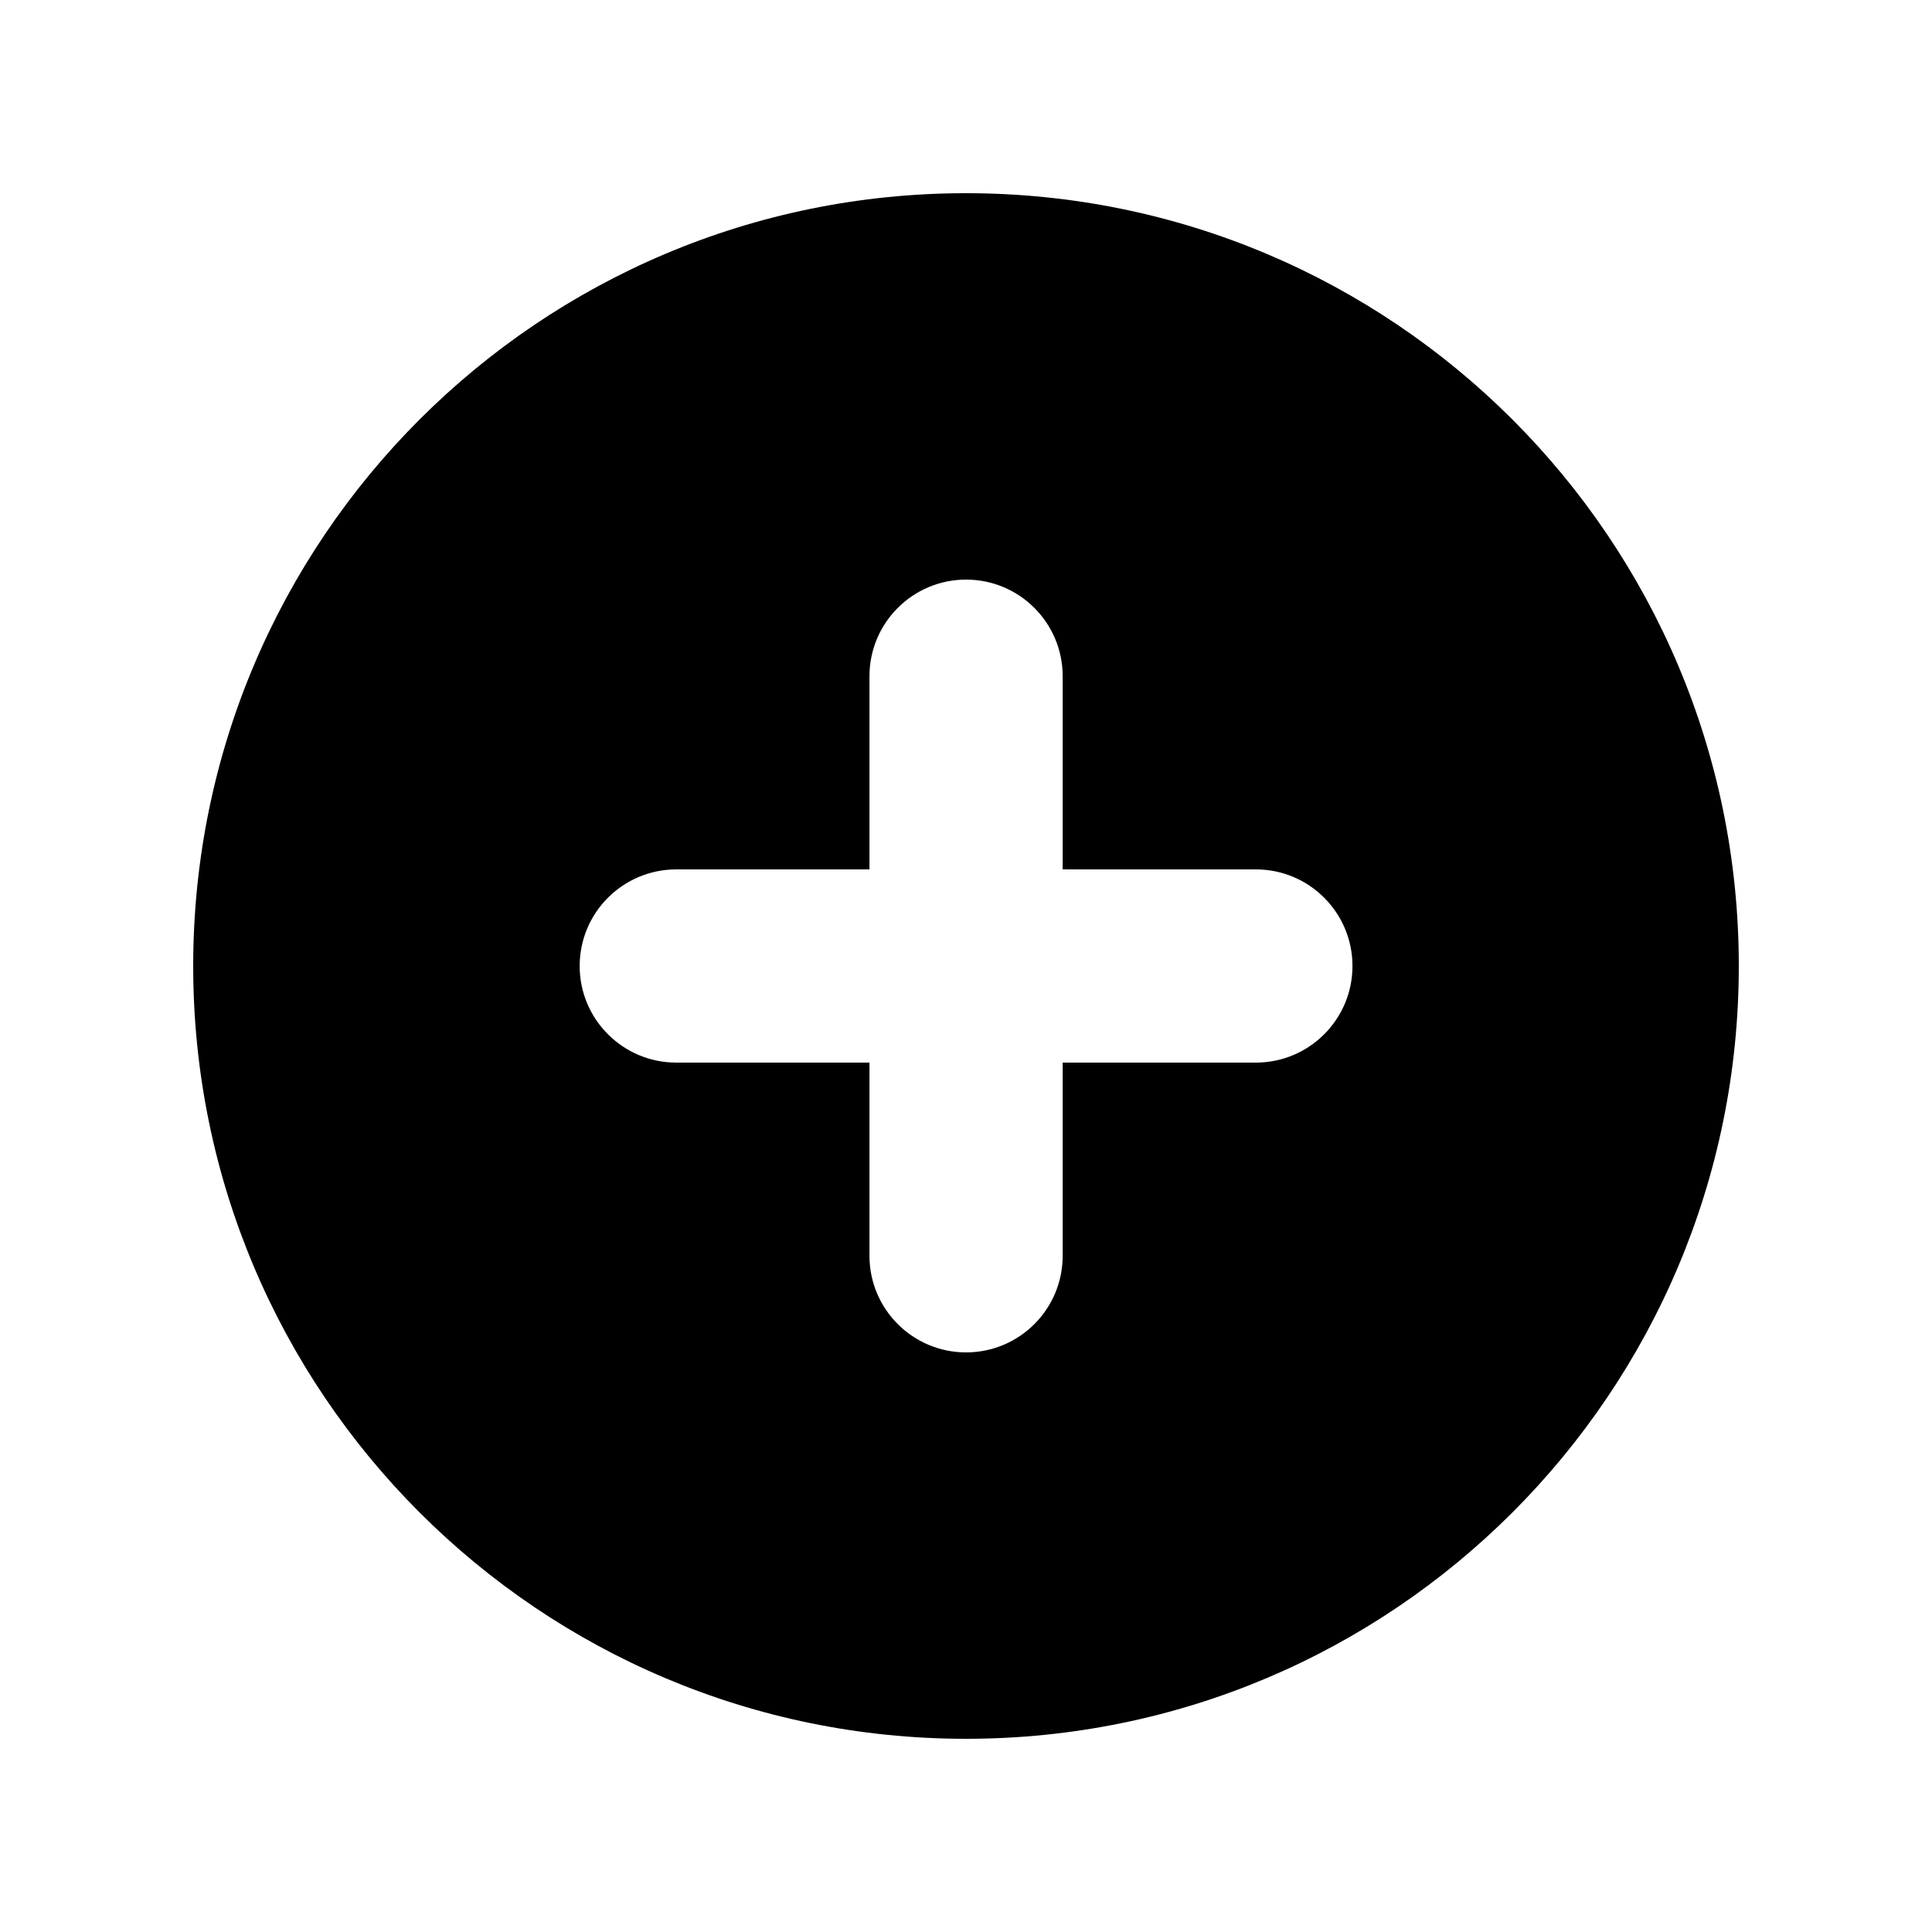
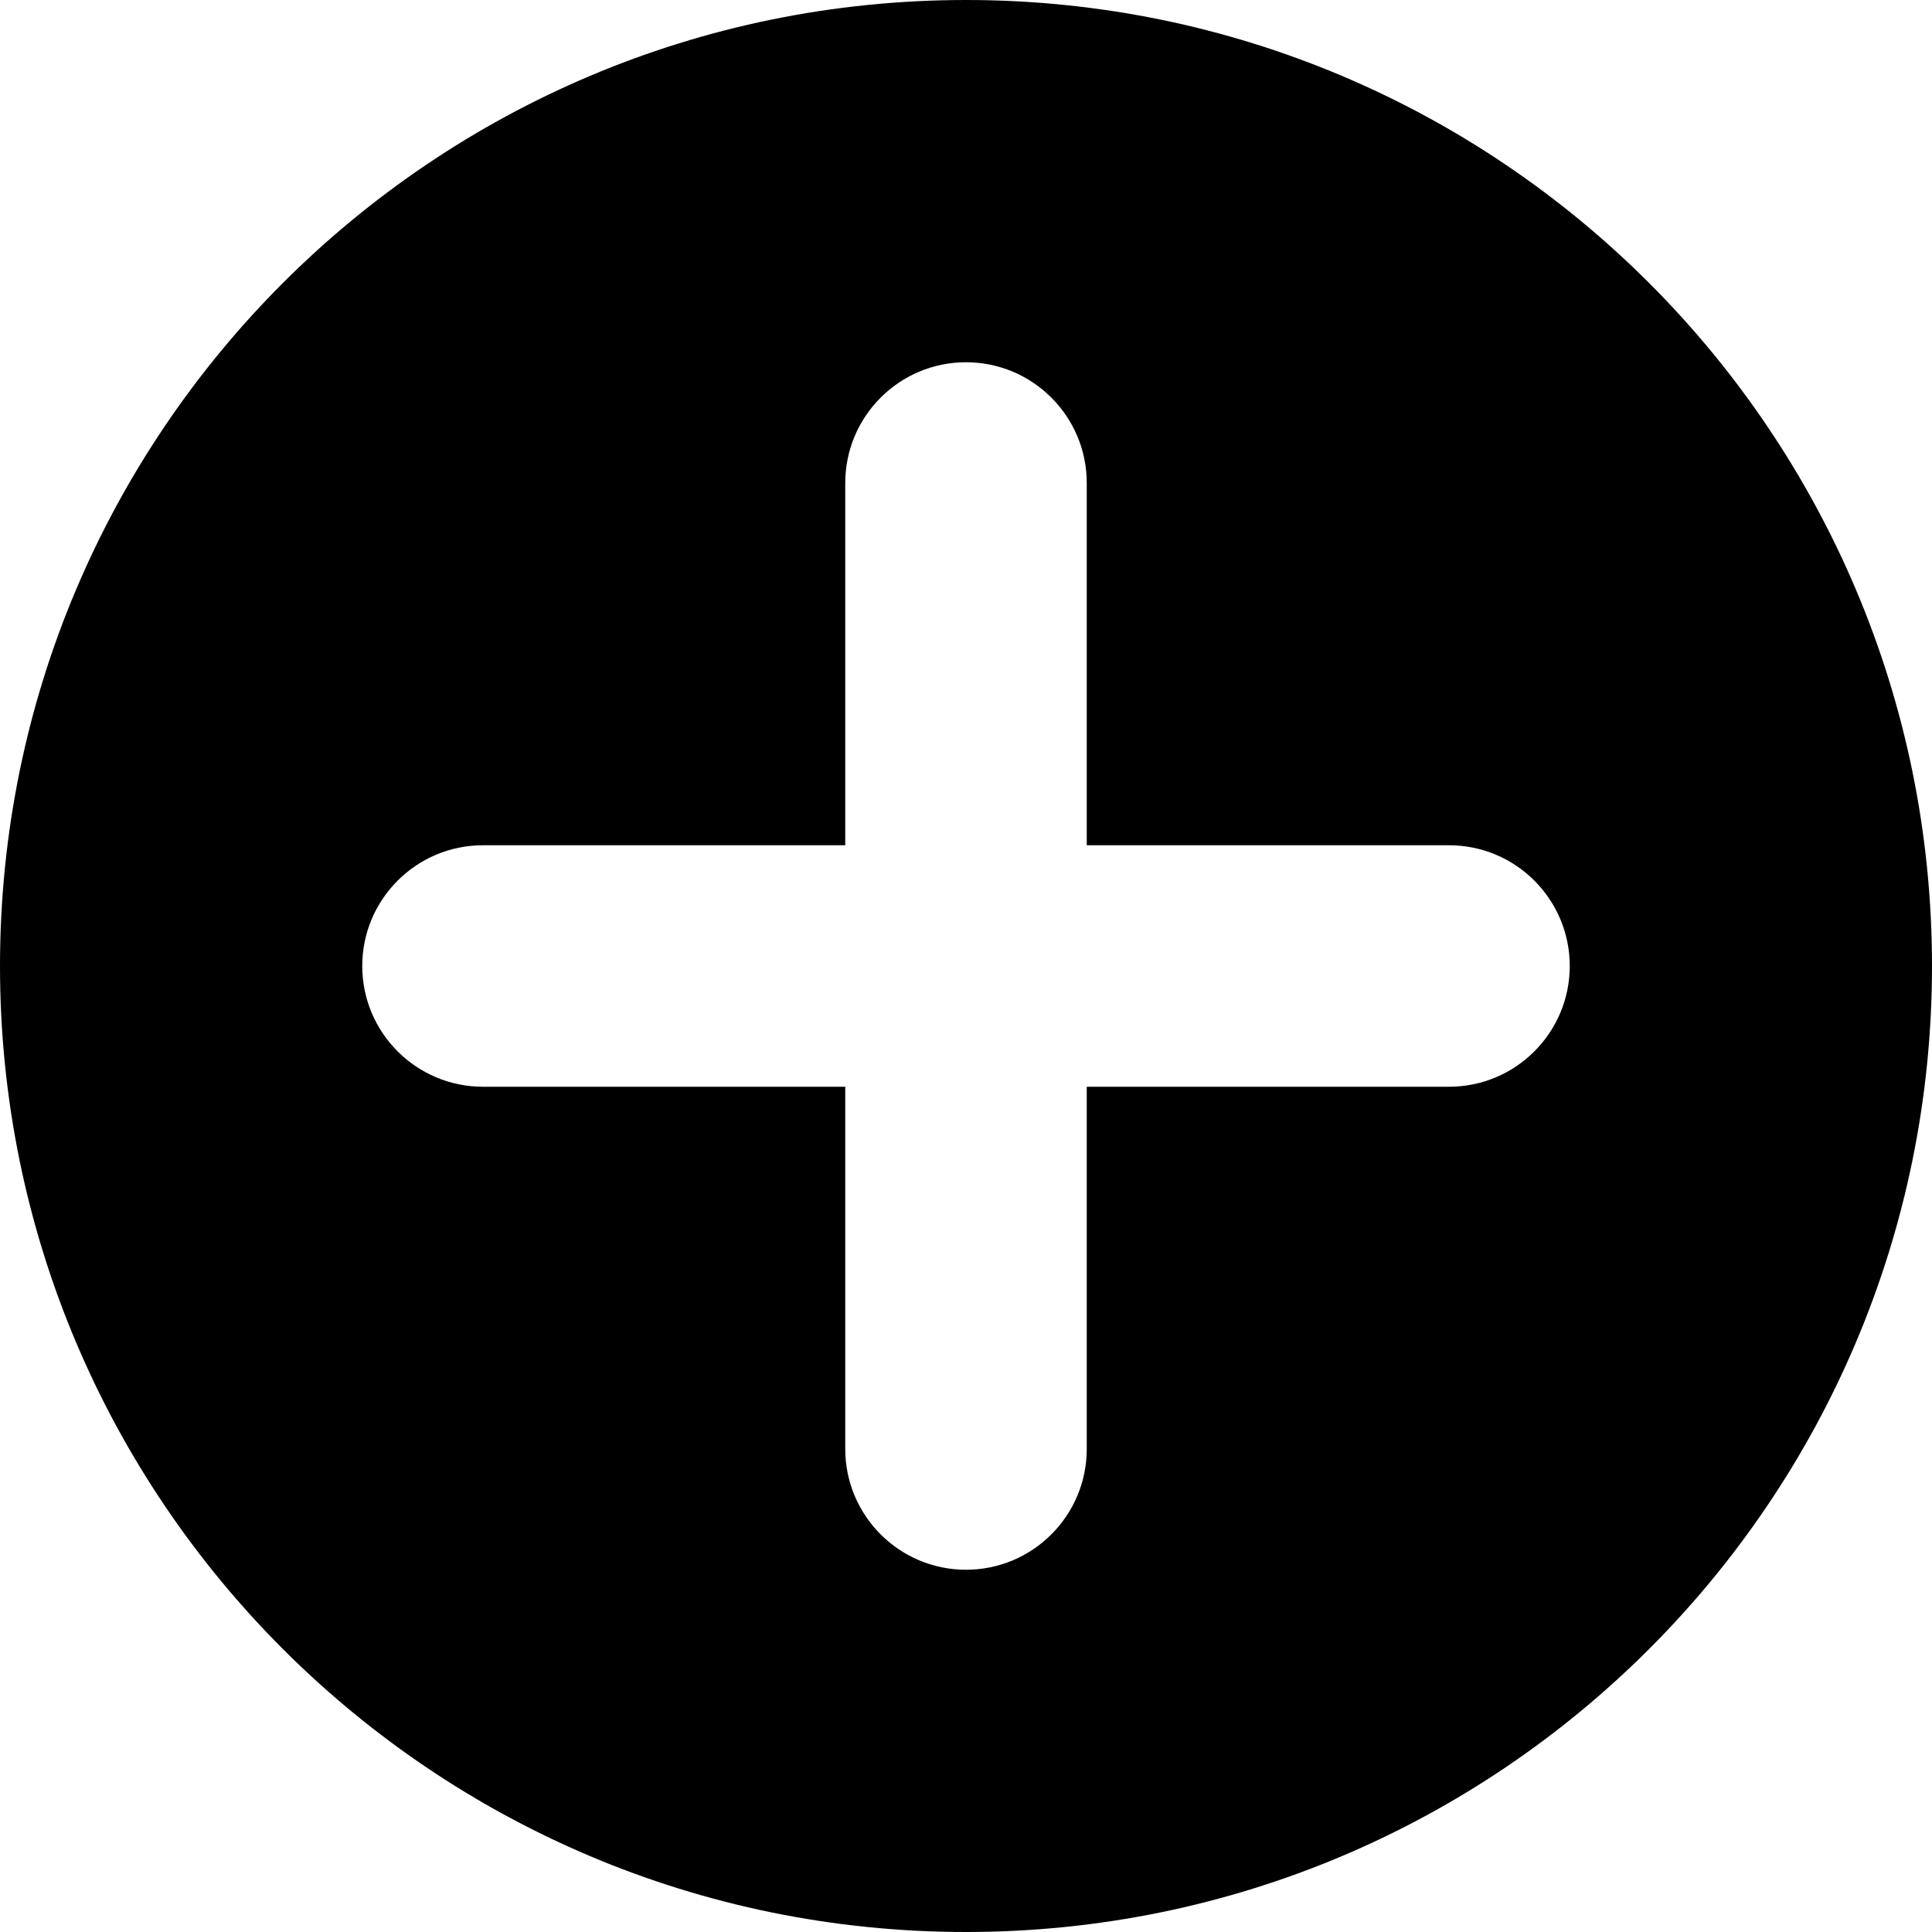
- <svg xmlns="http://www.w3.org/2000/svg" width="28" height="28" viewBox="0 0 28 28" fill="none">
-   <path fill-rule="evenodd" clip-rule="evenodd" d="M14 25.2C20.186 25.2 25.2 20.185 25.2 14C25.2 7.814 20.186 2.8 14 2.8C7.814 2.8 2.8 7.814 2.8 14C2.8 20.185 7.814 25.2 14 25.2ZM14.001 19.6C13.228 19.6 12.601 18.973 12.601 18.2V15.4H9.801C9.028 15.4 8.401 14.773 8.401 14C8.401 13.227 9.028 12.6 9.801 12.6H12.601V9.8C12.601 9.027 13.228 8.4 14.001 8.4C14.774 8.4 15.401 9.027 15.401 9.8V12.6H18.201C18.974 12.6 19.601 13.227 19.601 14C19.601 14.773 18.974 15.4 18.201 15.4H15.401V18.2C15.401 18.973 14.774 19.6 14.001 19.6Z" fill="currentColor" />
+ <svg xmlns="http://www.w3.org/2000/svg" width="14" height="14" viewBox="0 0 14 14" fill="none">
+   <path fill-rule="evenodd" clip-rule="evenodd" d="M14 7C14 10.866 10.866 14 7 14C3.134 14 0 10.866 0 7C0 3.134 3.134 0 7 0C10.866 0 14 3.134 14 7ZM2.625 7C2.625 6.517 3.017 6.125 3.5 6.125H6.125V3.5C6.125 3.017 6.517 2.625 7 2.625C7.483 2.625 7.875 3.017 7.875 3.5V6.125H10.5C10.983 6.125 11.375 6.517 11.375 7C11.375 7.483 10.983 7.875 10.5 7.875H7.875V10.5C7.875 10.983 7.483 11.375 7 11.375C6.517 11.375 6.125 10.983 6.125 10.5V7.875H3.5C3.017 7.875 2.625 7.483 2.625 7Z" fill="currentColor" />
</svg>
